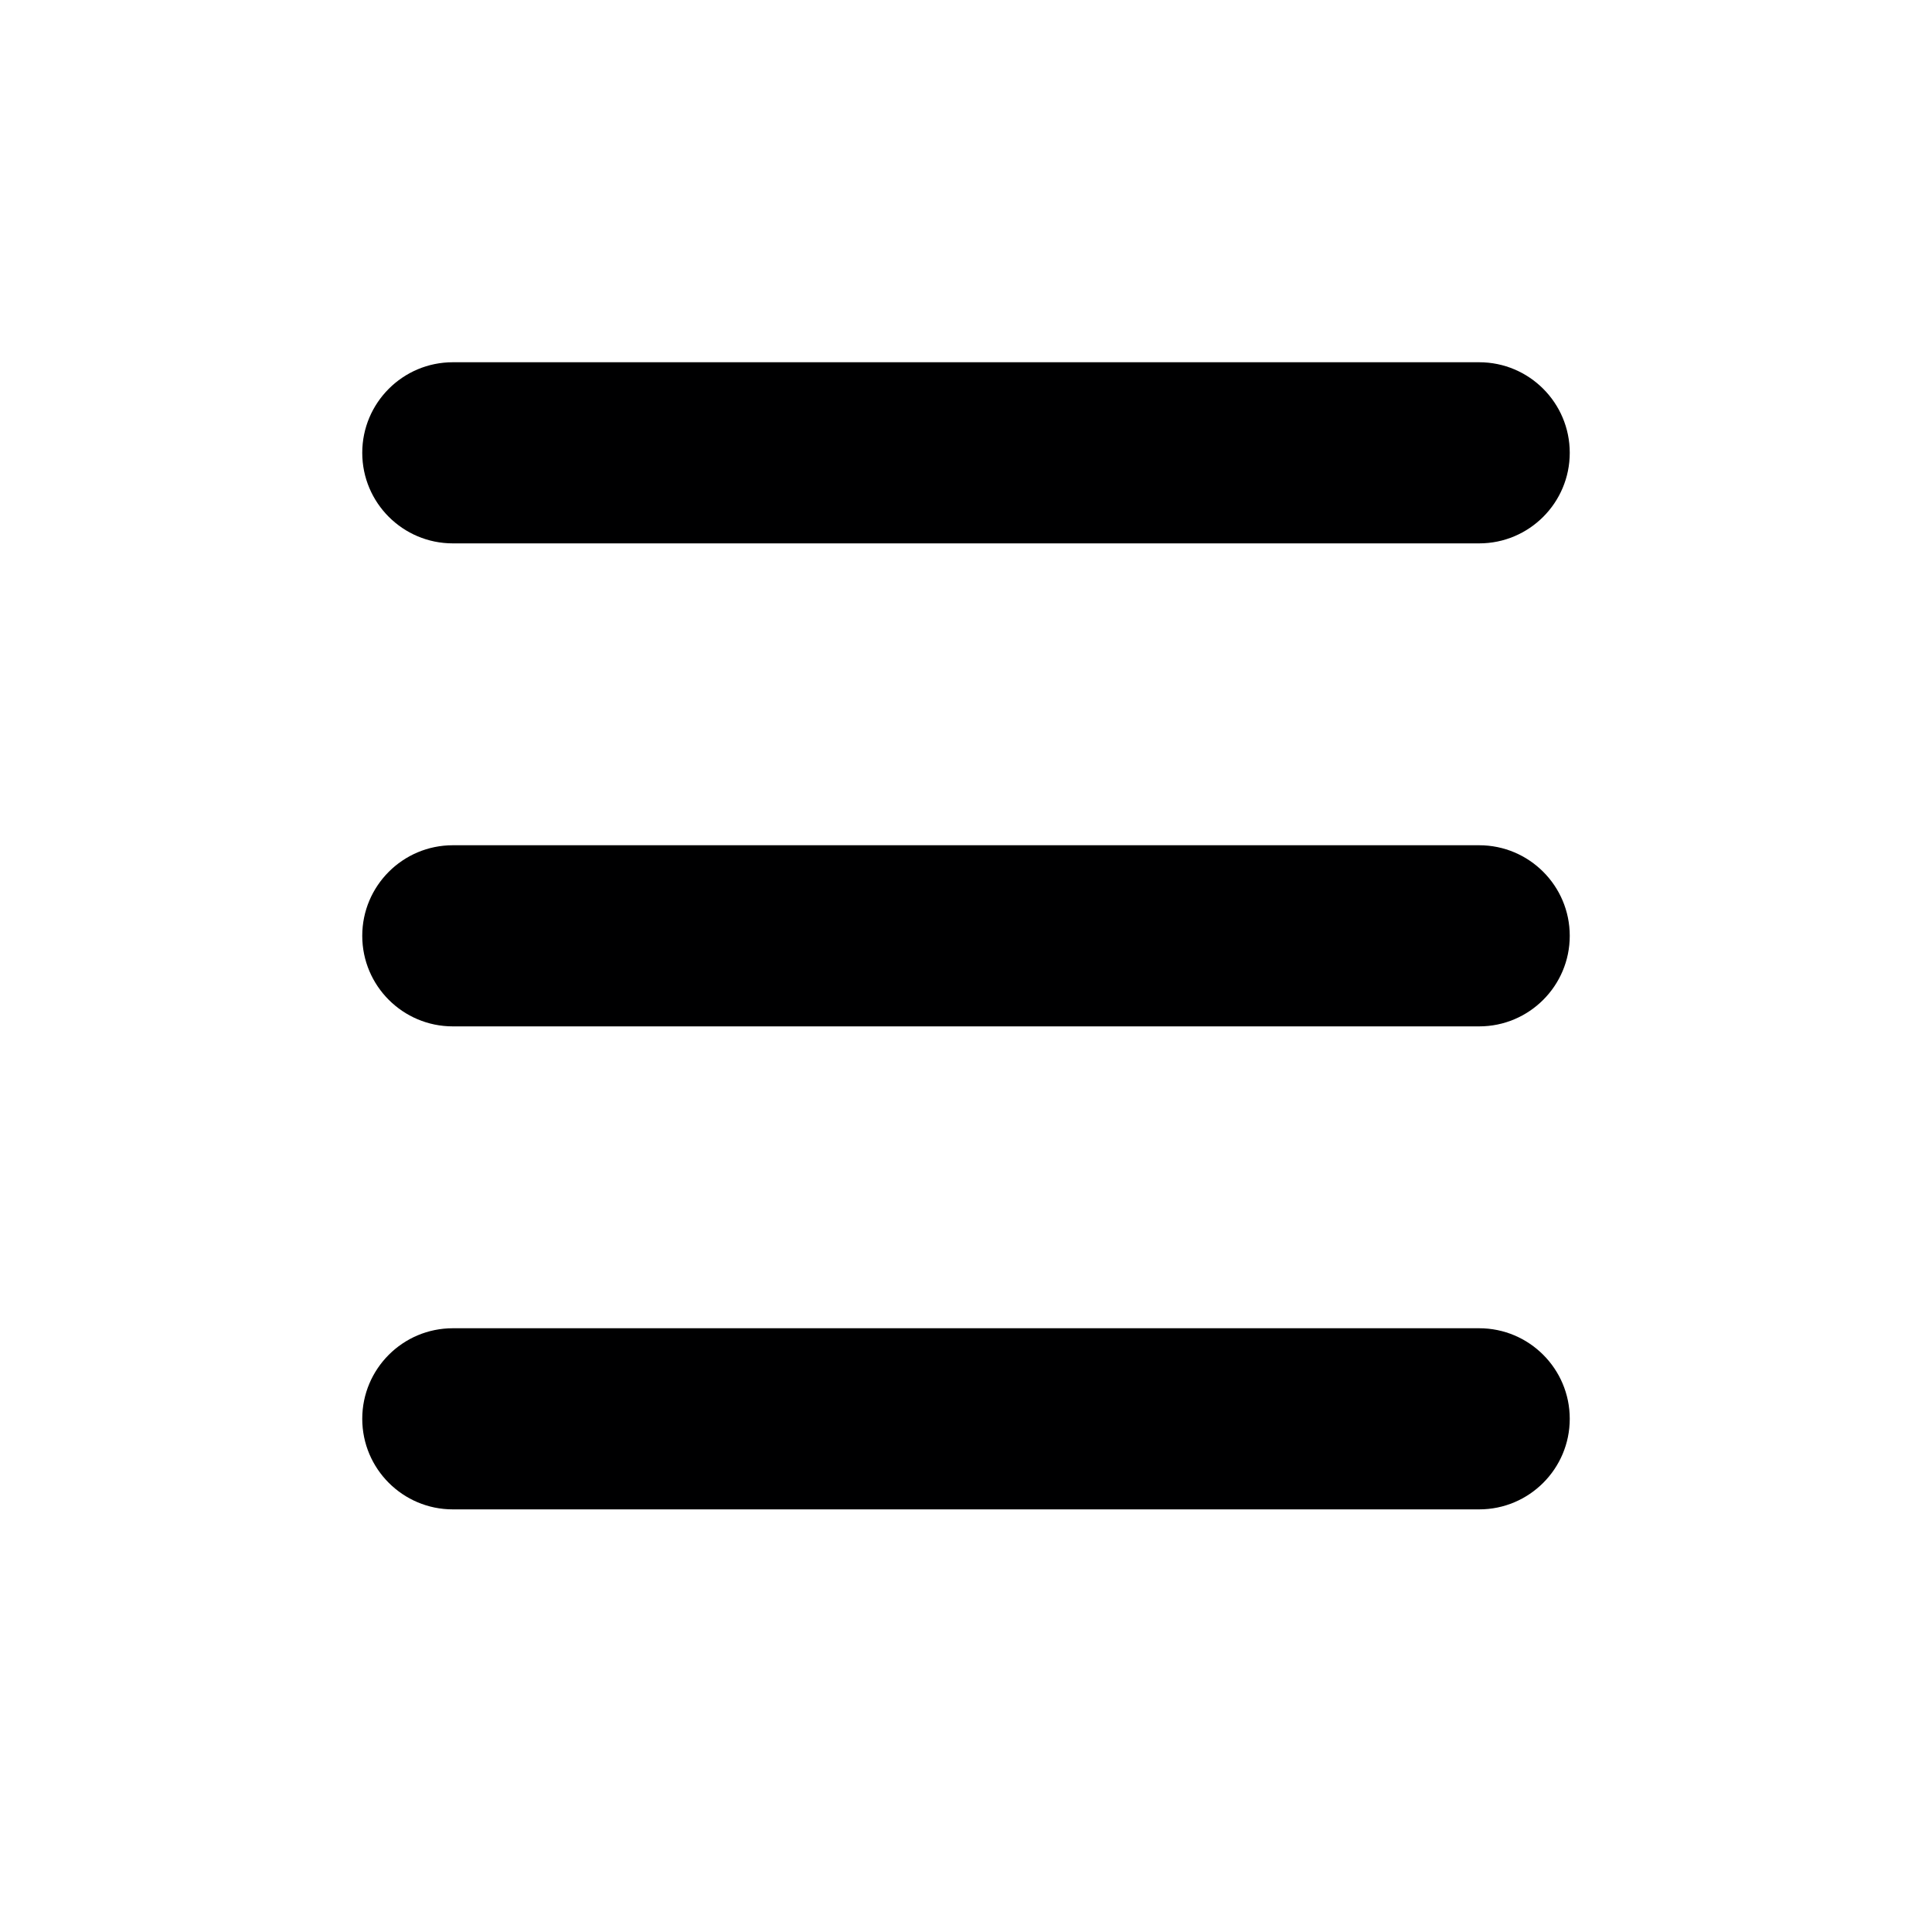
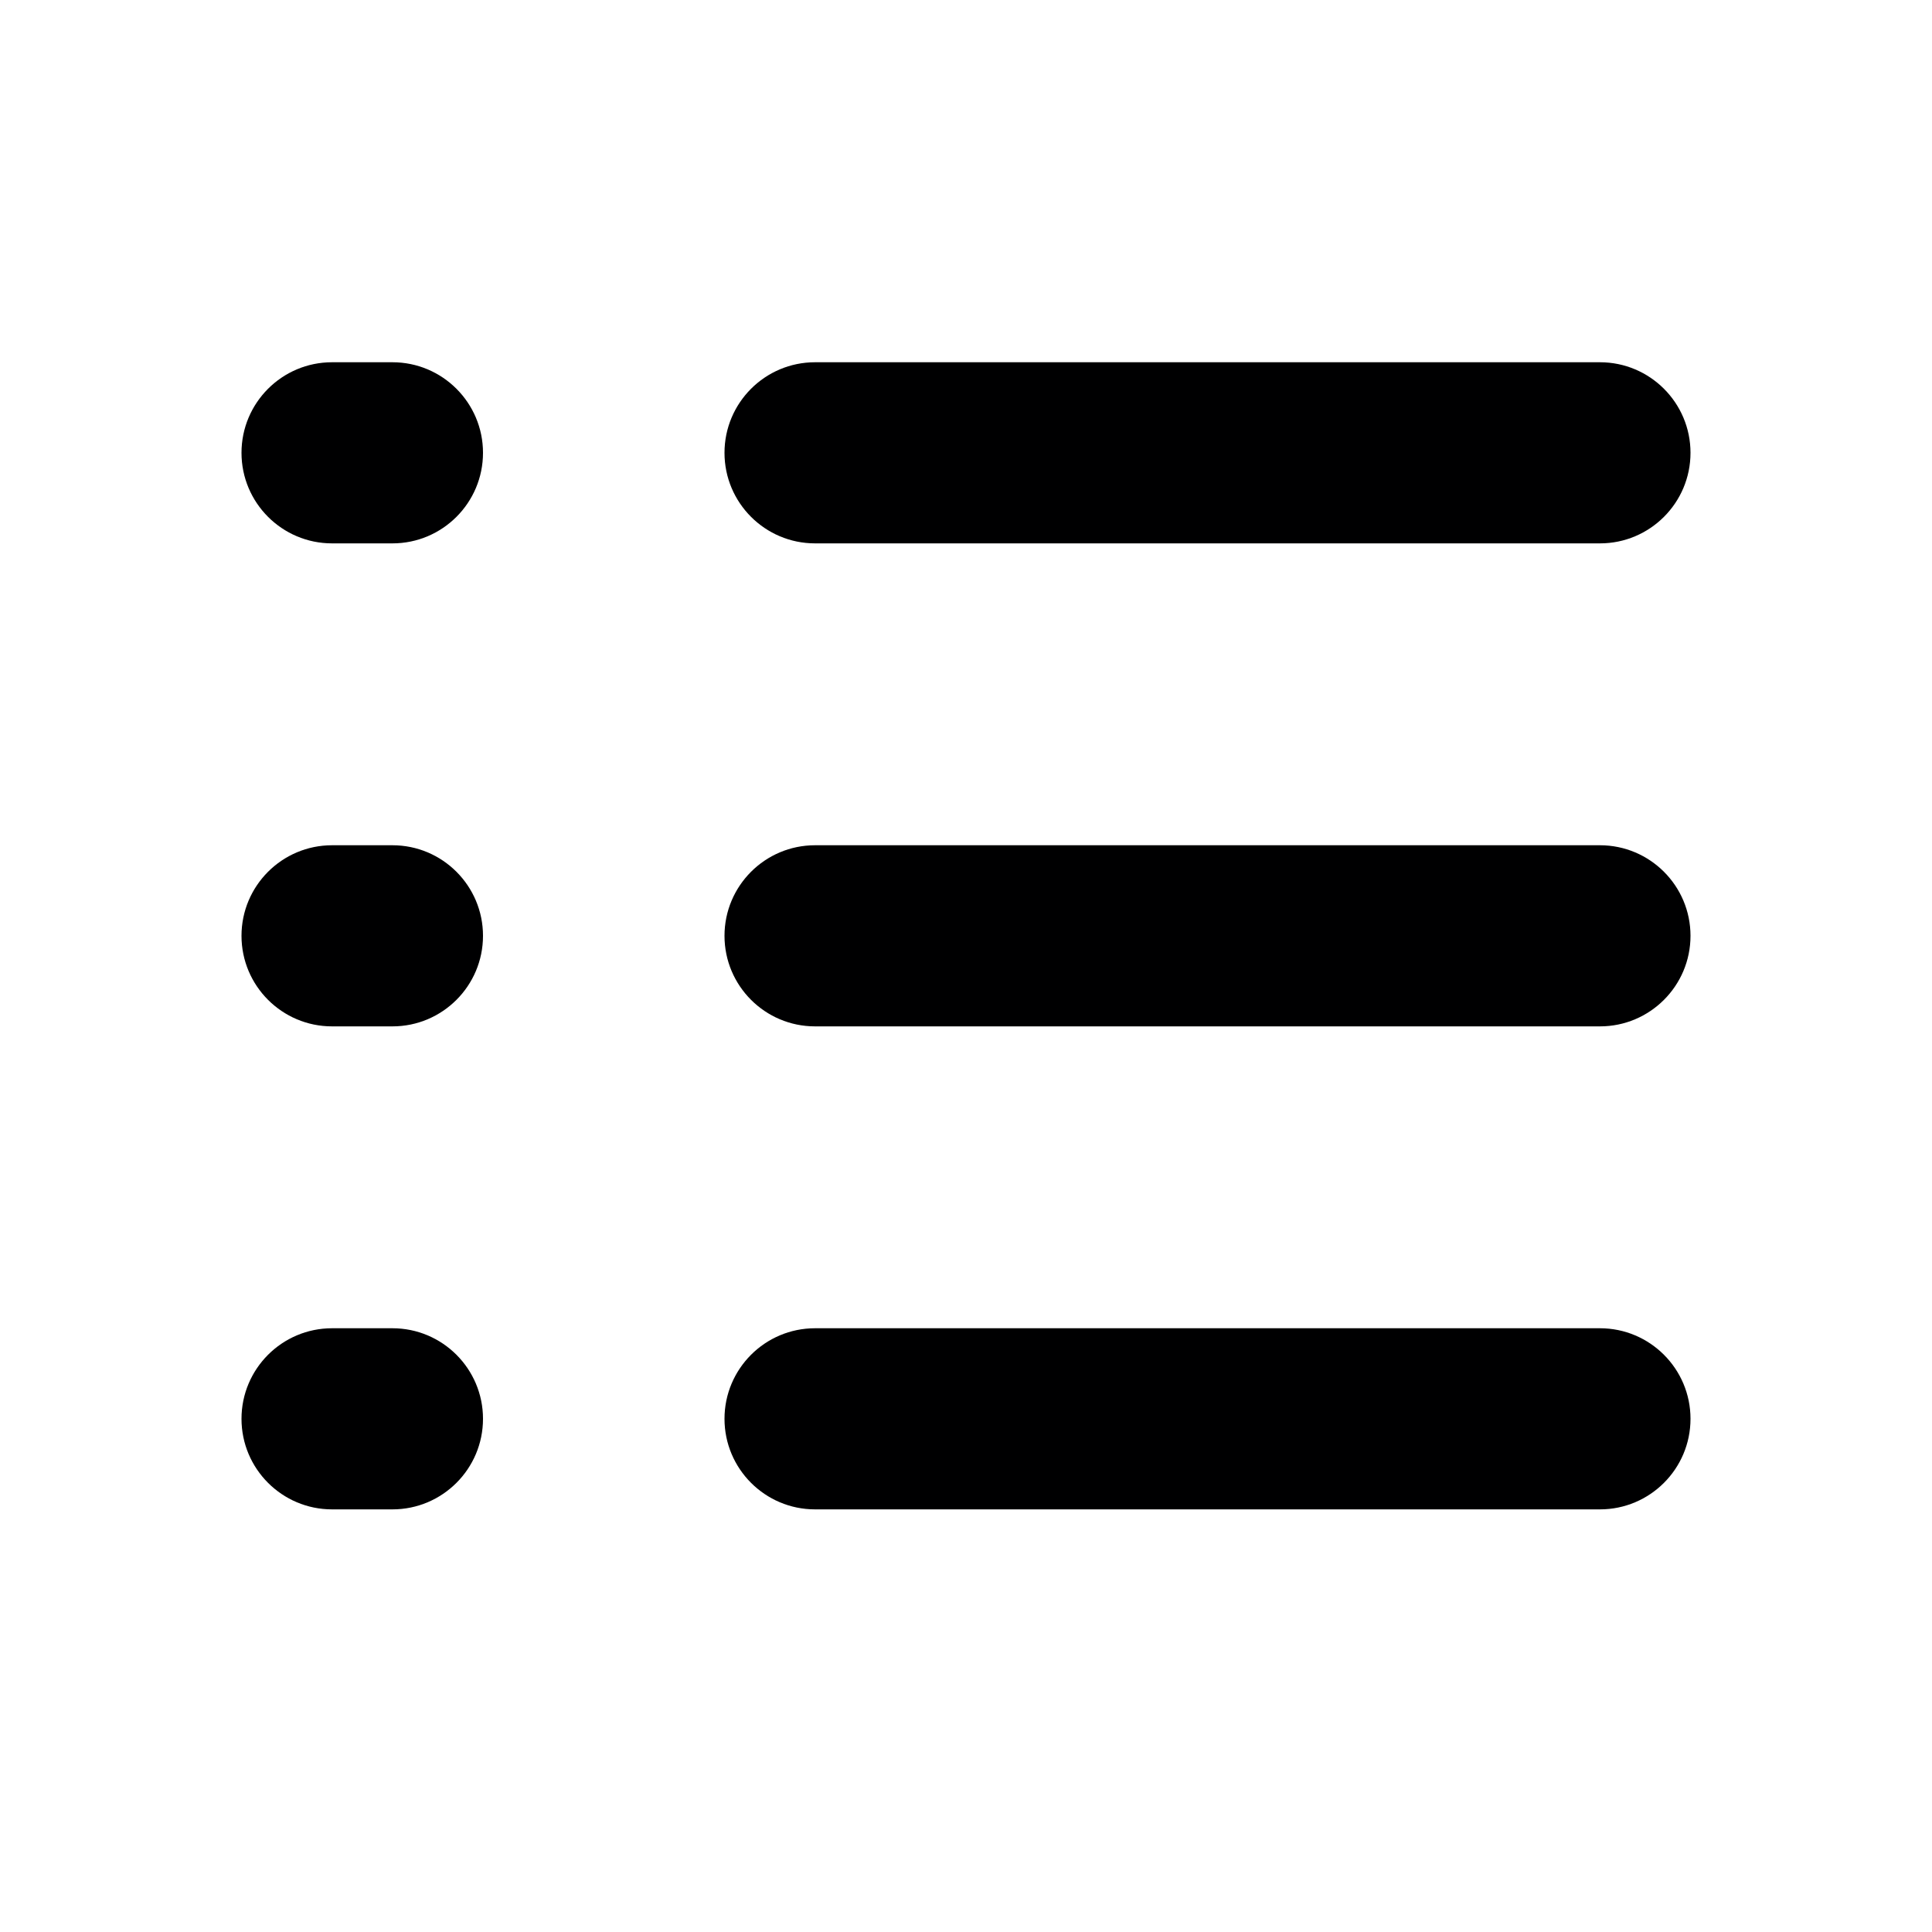
<svg xmlns="http://www.w3.org/2000/svg" width="16" height="16" viewBox="0 0 16 16" fill="none">
  <g id="size=16">
-     <g id="Union">
-       <path d="M3 3.75C3 3.336 3.336 3 3.75 3H12.25C12.664 3 13 3.336 13 3.75C13 4.164 12.664 4.5 12.25 4.5H3.75C3.336 4.5 3 4.164 3 3.75Z" fill="#000001" />
-       <path d="M3 7.75C3 7.336 3.336 7 3.75 7H12.25C12.664 7 13 7.336 13 7.75C13 8.164 12.664 8.5 12.25 8.5H3.75C3.336 8.5 3 8.164 3 7.75Z" fill="#000001" />
-       <path d="M3.75 11C3.336 11 3 11.336 3 11.75C3 12.164 3.336 12.5 3.75 12.5H12.25C12.664 12.5 13 12.164 13 11.75C13 11.336 12.664 11 12.25 11H3.75Z" fill="#000001" />
-     </g>
+     <path id="Vector (Stroke)" fill-rule="evenodd" clip-rule="evenodd" d="M2 3.75C2 3.336 2.336 3 2.75 3H3.25C3.664 3 4 3.336 4 3.75C4 4.164 3.664 4.5 3.25 4.5H2.75C2.336 4.5 2 4.164 2 3.75ZM6 3.75C6 3.336 6.336 3 6.75 3H13.25C13.664 3 14 3.336 14 3.75C14 4.164 13.664 4.5 13.25 4.5H6.75C6.336 4.5 6 4.164 6 3.75ZM2 7.75C2 7.336 2.336 7 2.75 7H3.25C3.664 7 4 7.336 4 7.75C4 8.164 3.664 8.5 3.25 8.5H2.75C2.336 8.5 2 8.164 2 7.75ZM6 7.75C6 7.336 6.336 7 6.75 7H13.25C13.664 7 14 7.336 14 7.75C14 8.164 13.664 8.5 13.25 8.5H6.75C6.336 8.5 6 8.164 6 7.75ZM2 11.75C2 11.336 2.336 11 2.75 11H3.25C3.664 11 4 11.336 4 11.75C4 12.164 3.664 12.5 3.25 12.5H2.75C2.336 12.5 2 12.164 2 11.75ZM6 11.75C6 11.336 6.336 11 6.75 11H13.25C13.664 11 14 11.336 14 11.75C14 12.164 13.664 12.5 13.25 12.5H6.75C6.336 12.5 6 12.164 6 11.75Z" fill="#000001" />
  </g>
</svg>
